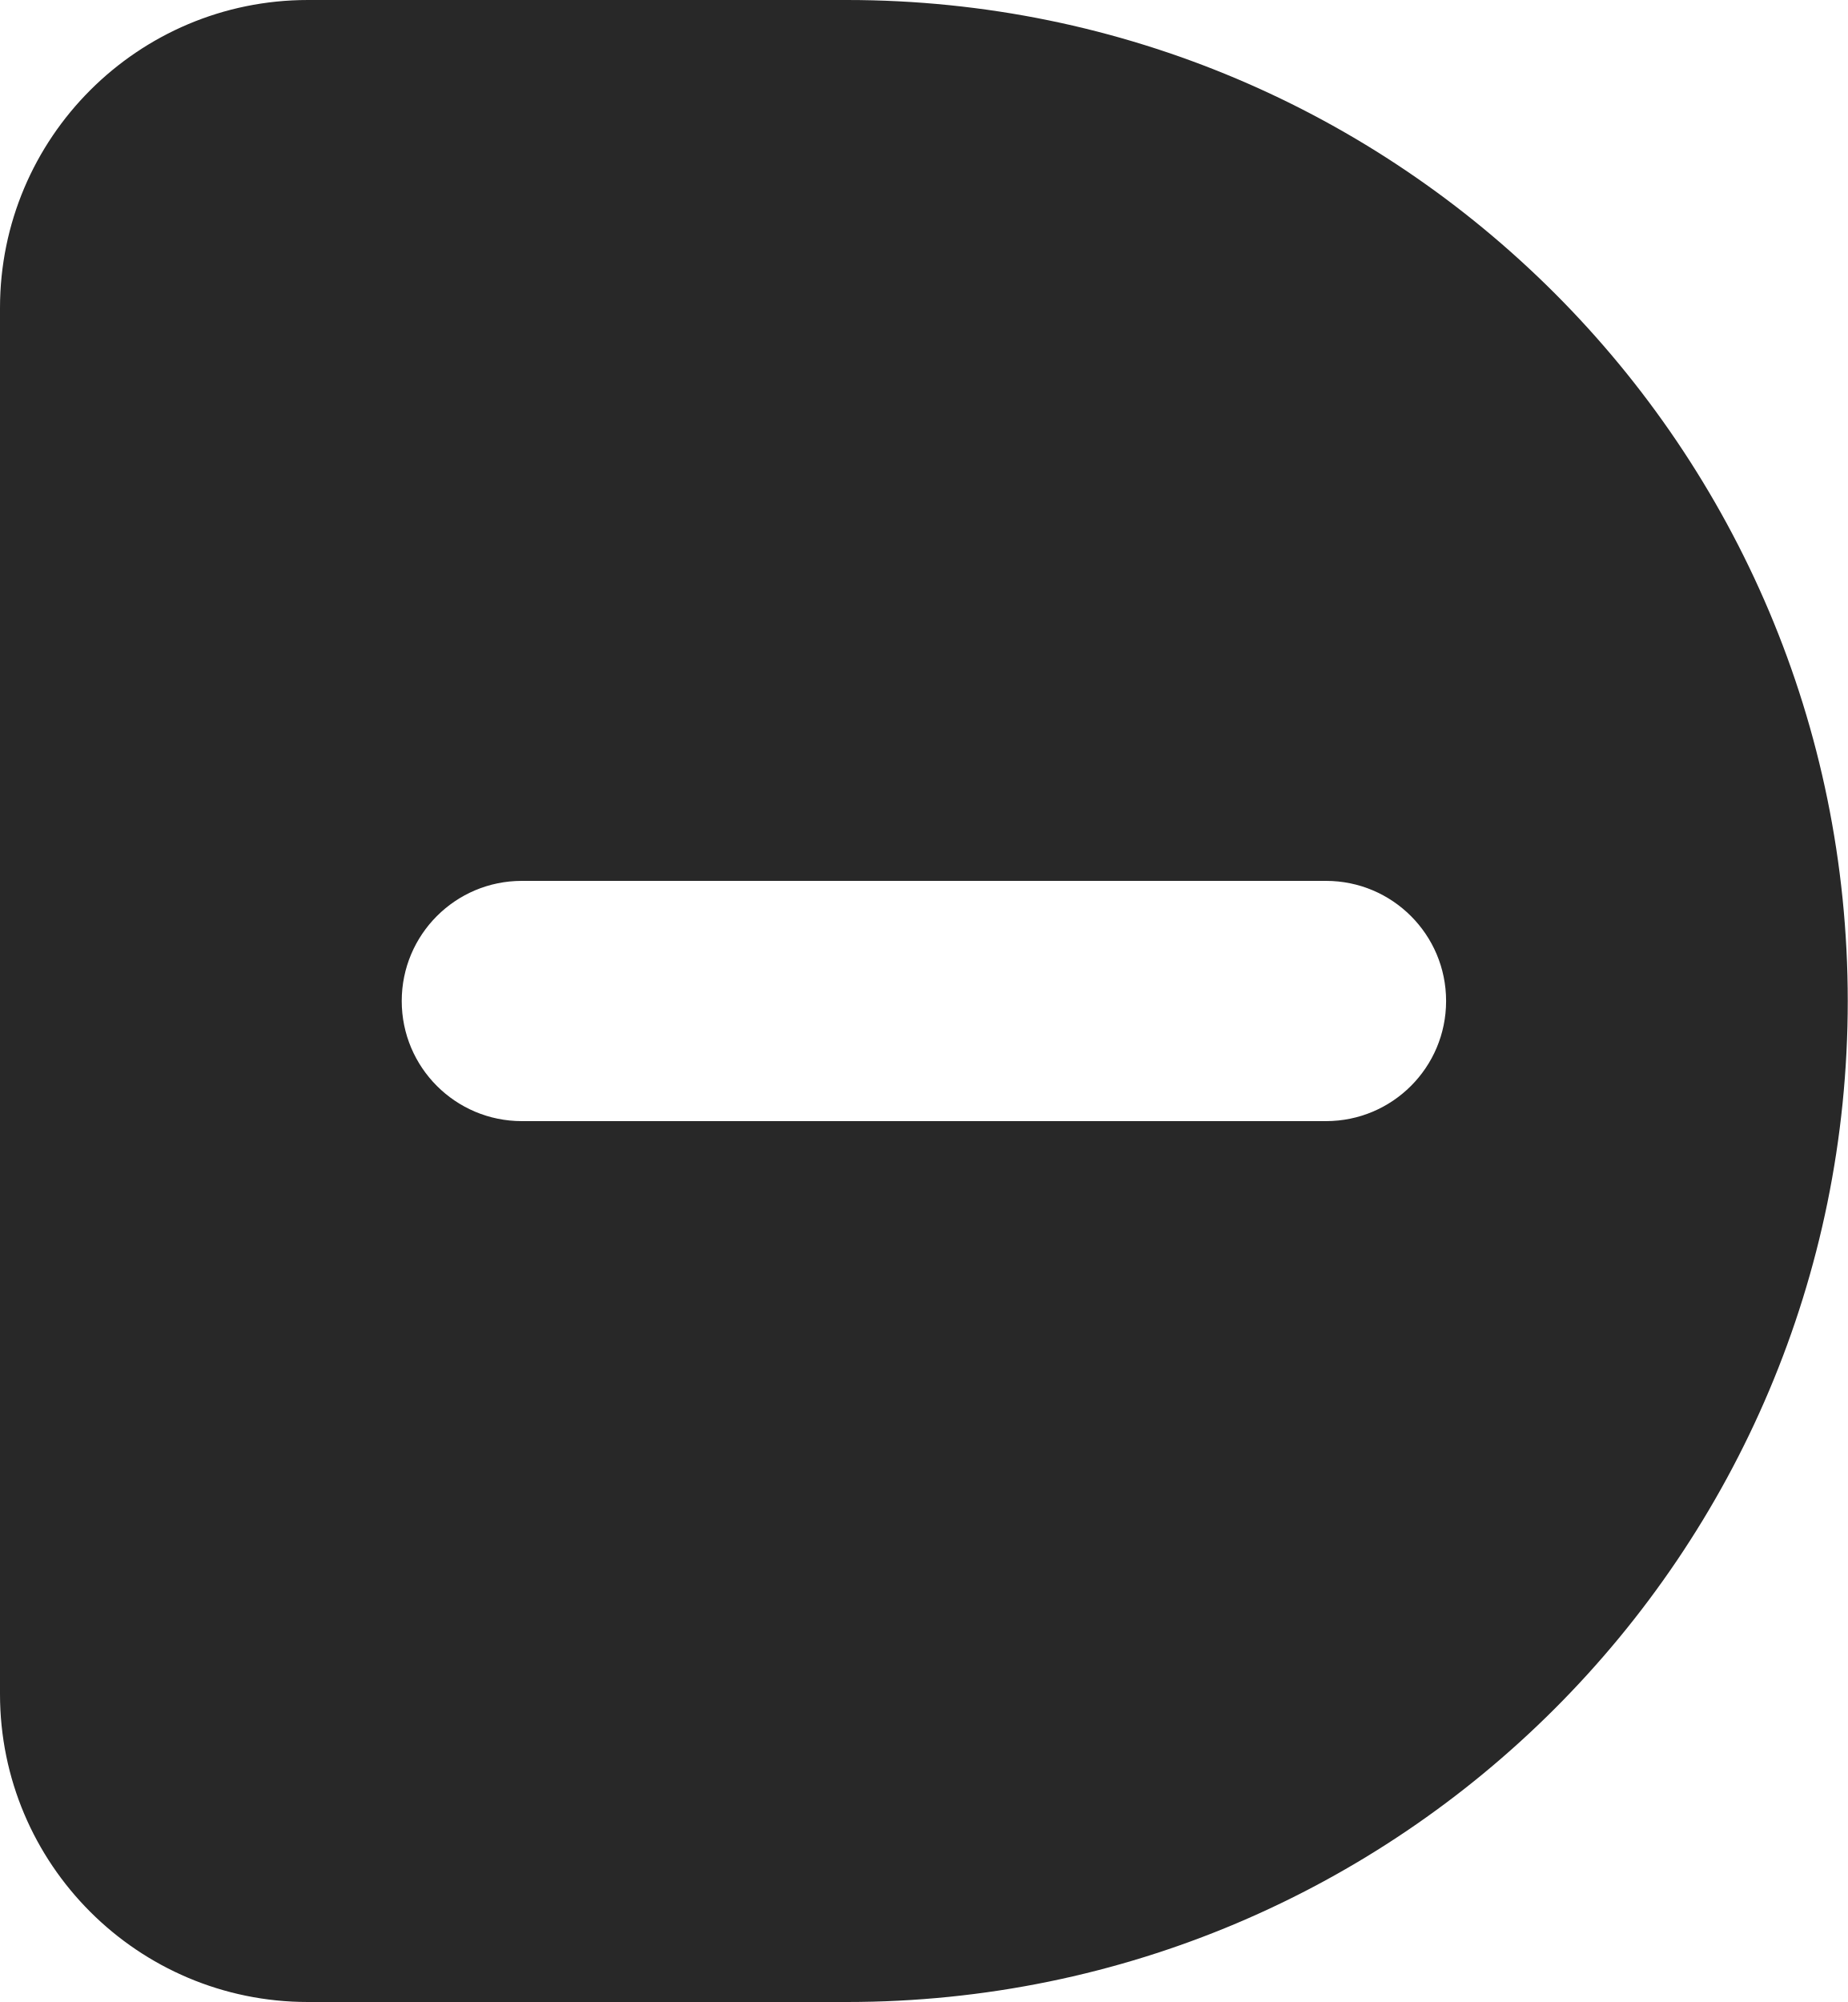
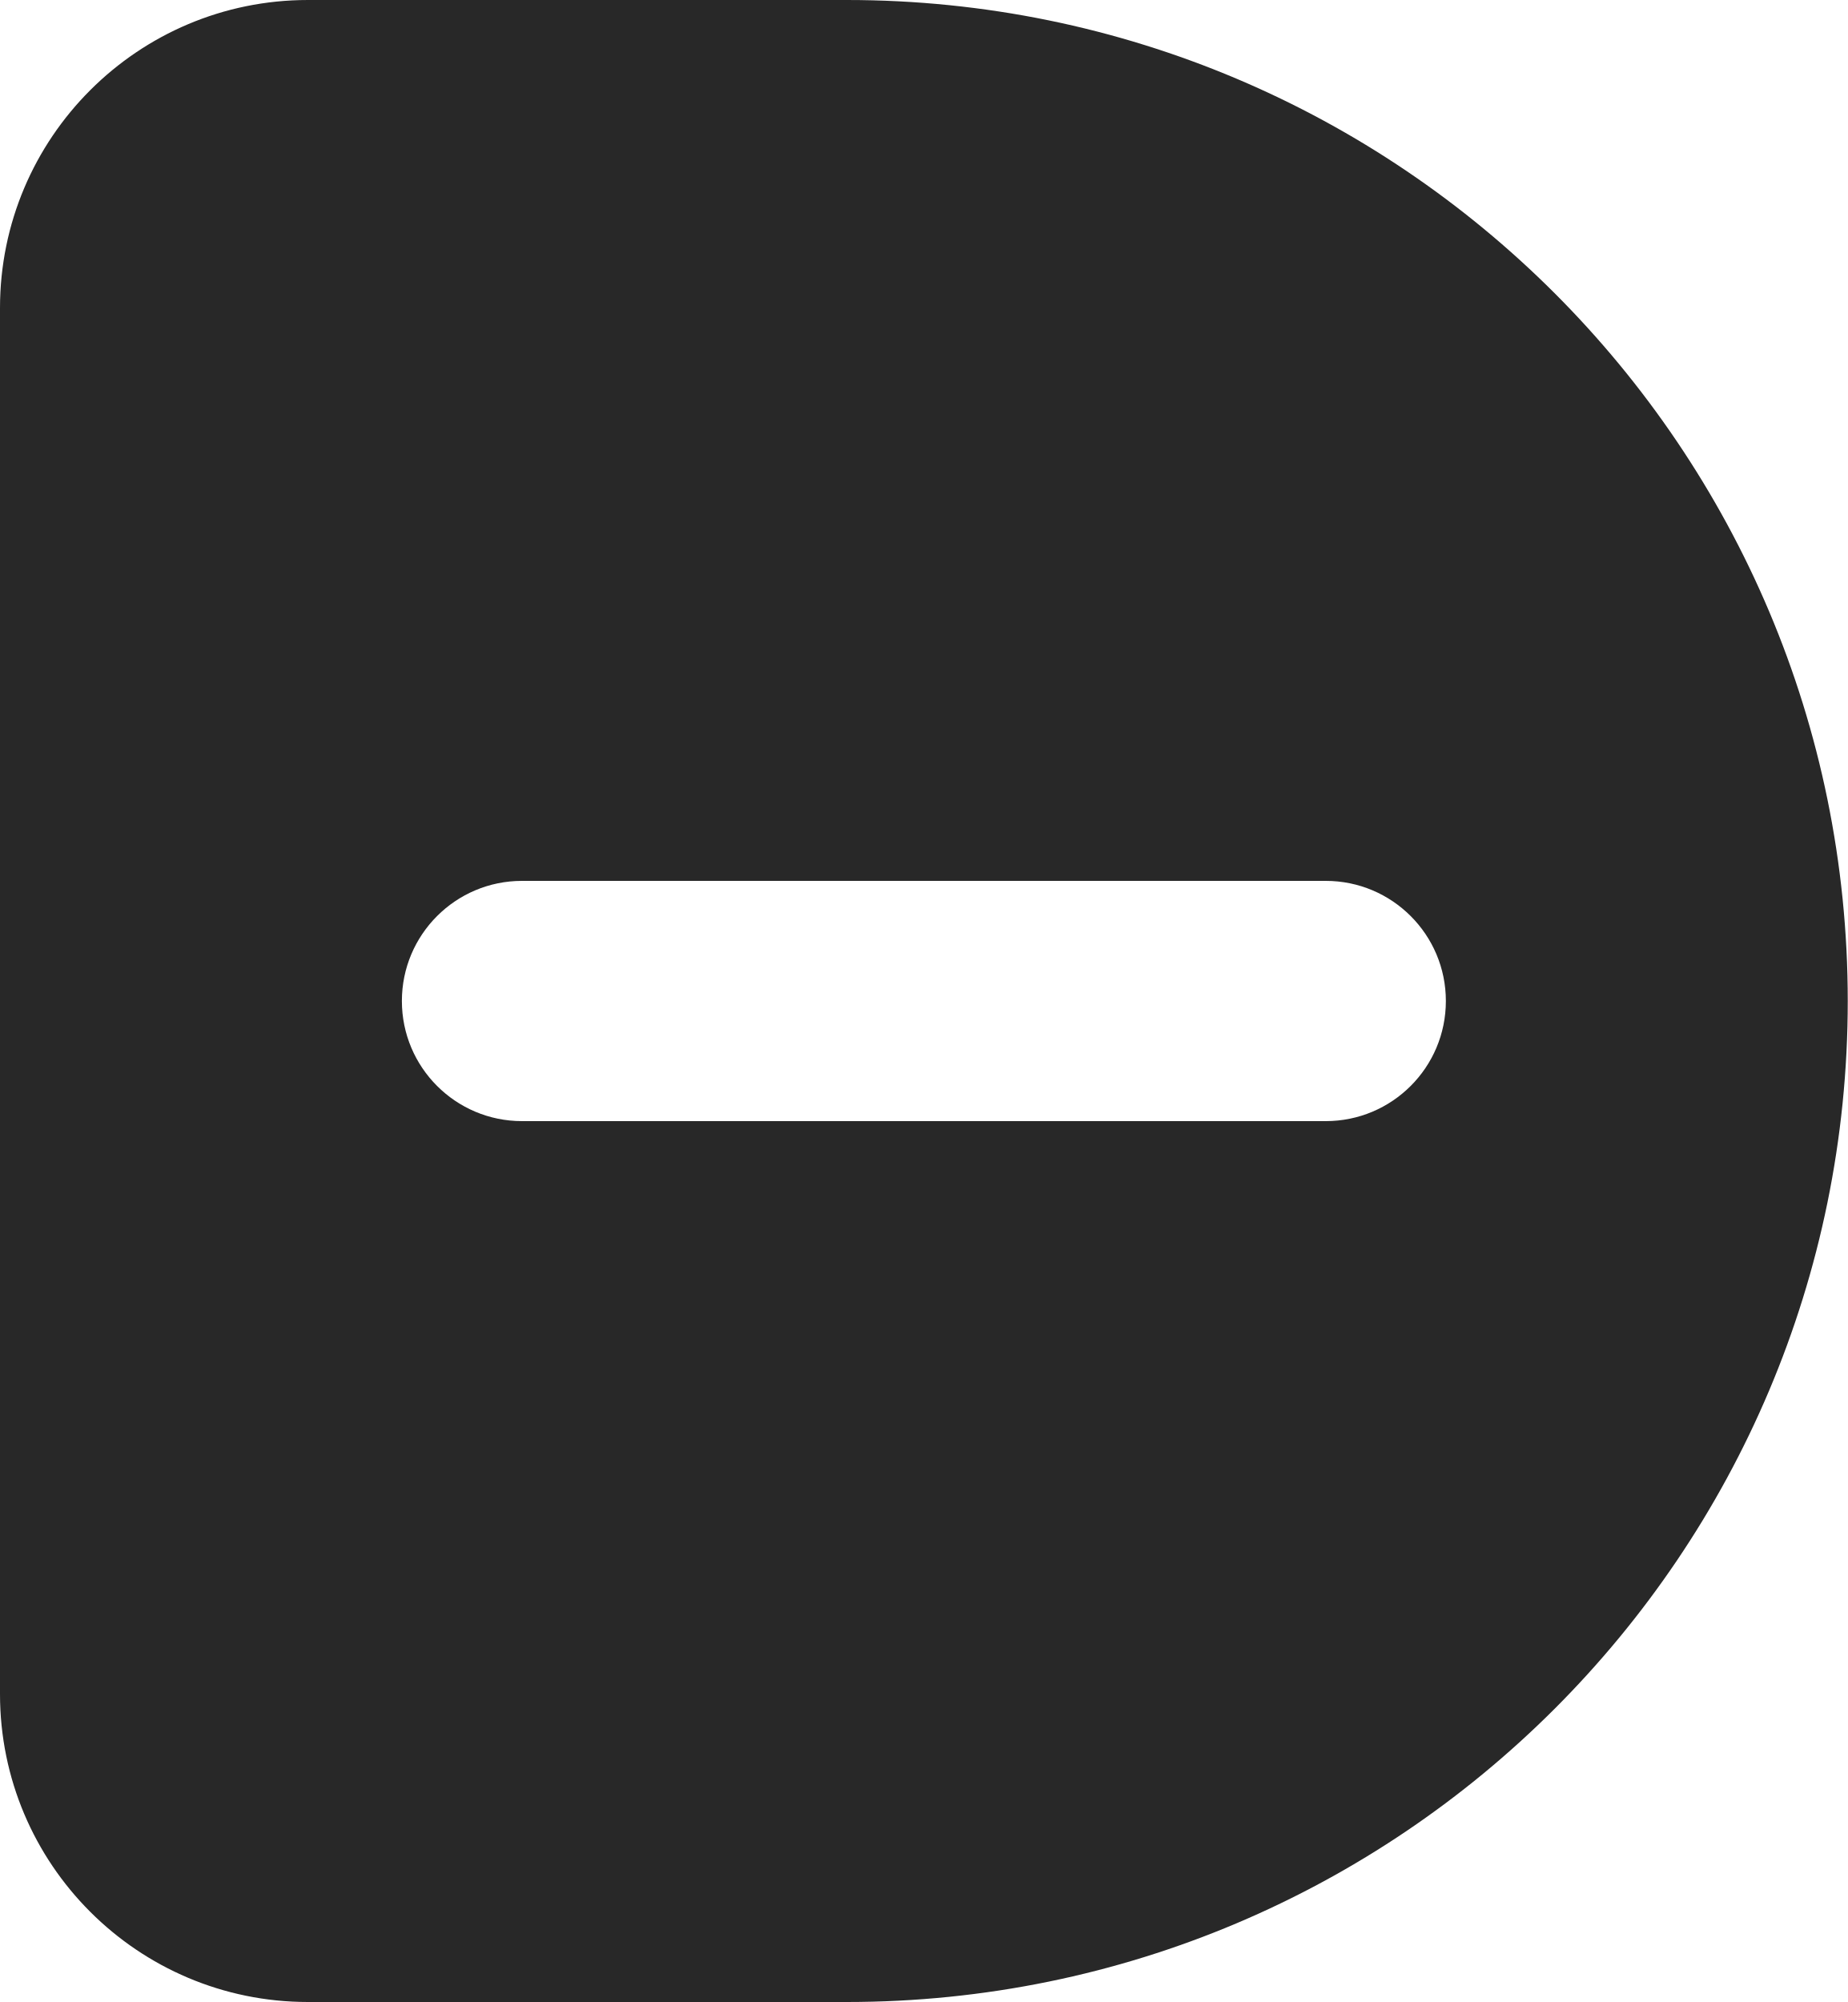
- <svg xmlns="http://www.w3.org/2000/svg" width="24" height="26" viewBox="0 0 24 26" fill="none">
-   <path fill-rule="evenodd" clip-rule="evenodd" d="M4 0C1.791 0 0 1.791 0 4V22C0 24.209 1.791 26 4 26H11C18.18 26 24 20.18 24 13C24 5.82 18.18 0 11 0H4ZM6.778 11.44C5.916 11.44 5.218 12.138 5.218 13C5.218 13.862 5.916 14.56 6.778 14.56H17.223C18.085 14.56 18.783 13.862 18.783 13C18.783 12.138 18.085 11.44 17.223 11.44H6.778Z" fill="#282828" />
+ <svg xmlns="http://www.w3.org/2000/svg" width="24" height="26" fill="none">
+   <path fill-rule="evenodd" clip-rule="evenodd" d="M4 0a4 4 0 0 0-4 4v18a4 4 0 0 0 4 4h7a13 13 0 0 0 0-26H4Zm2.78 11.44a1.56 1.56 0 1 0 0 3.12h10.44a1.56 1.56 0 1 0 0-3.12H6.78Z" fill="#282828" />
</svg>
